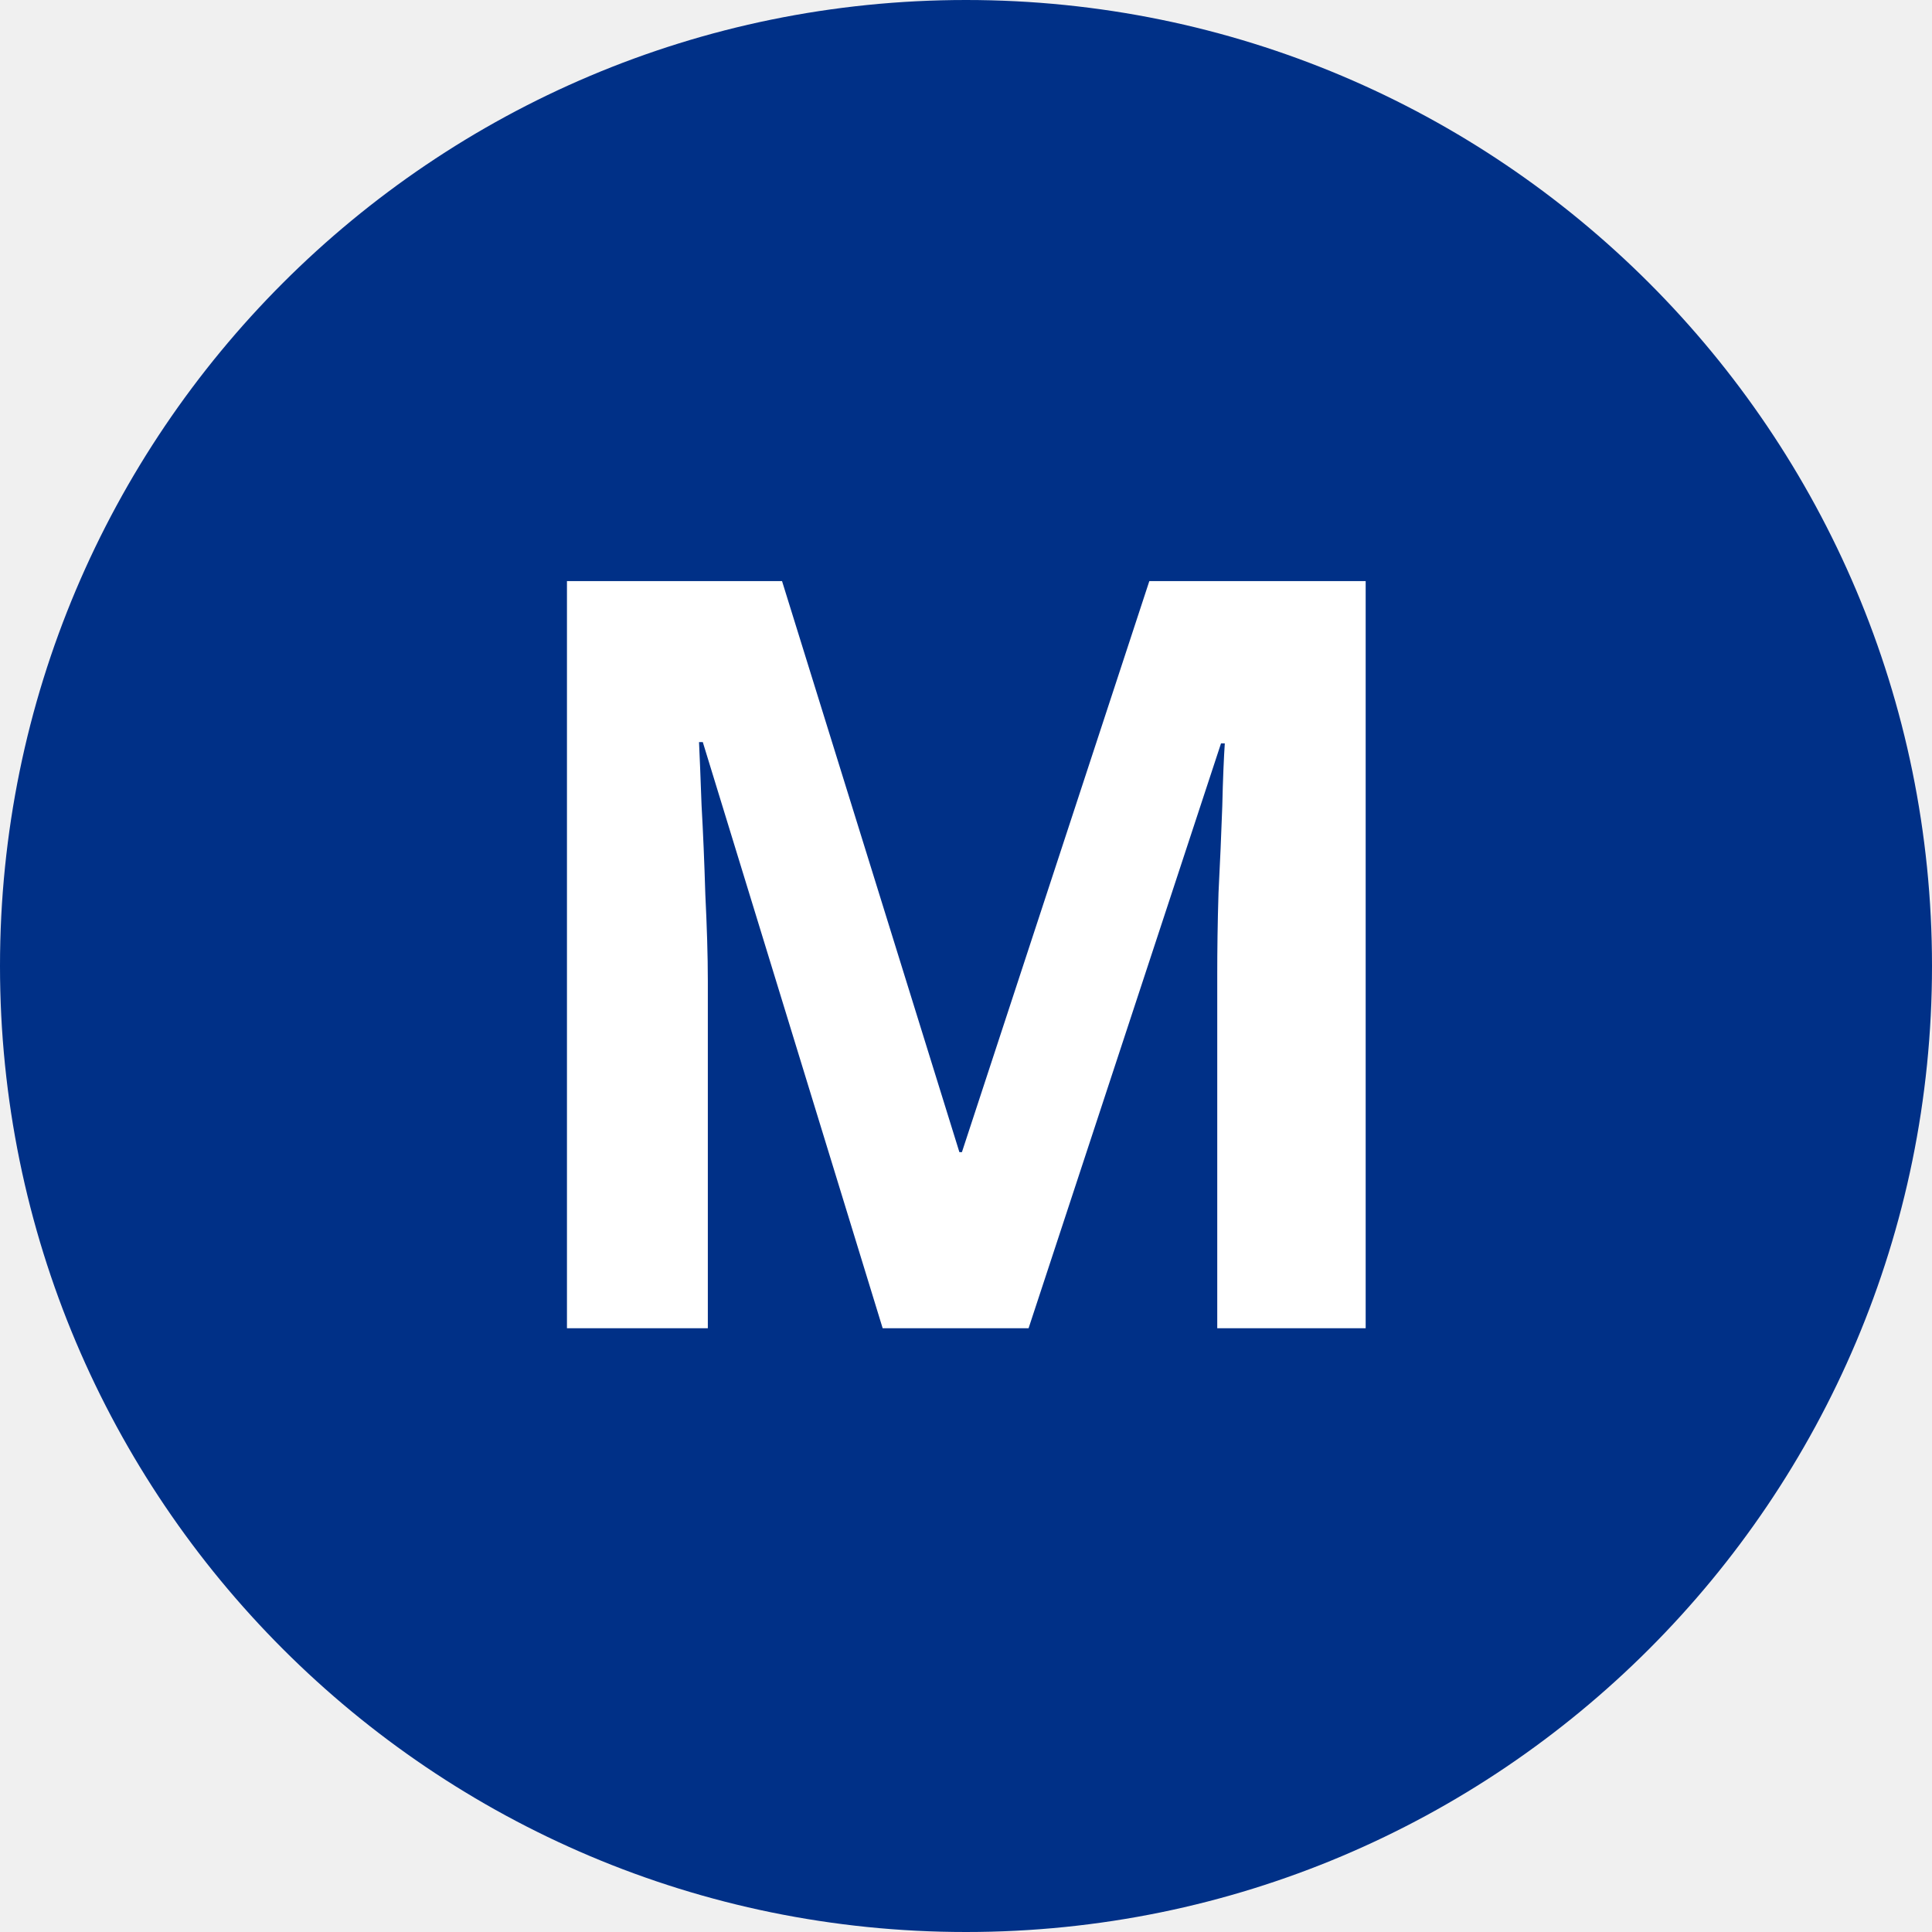
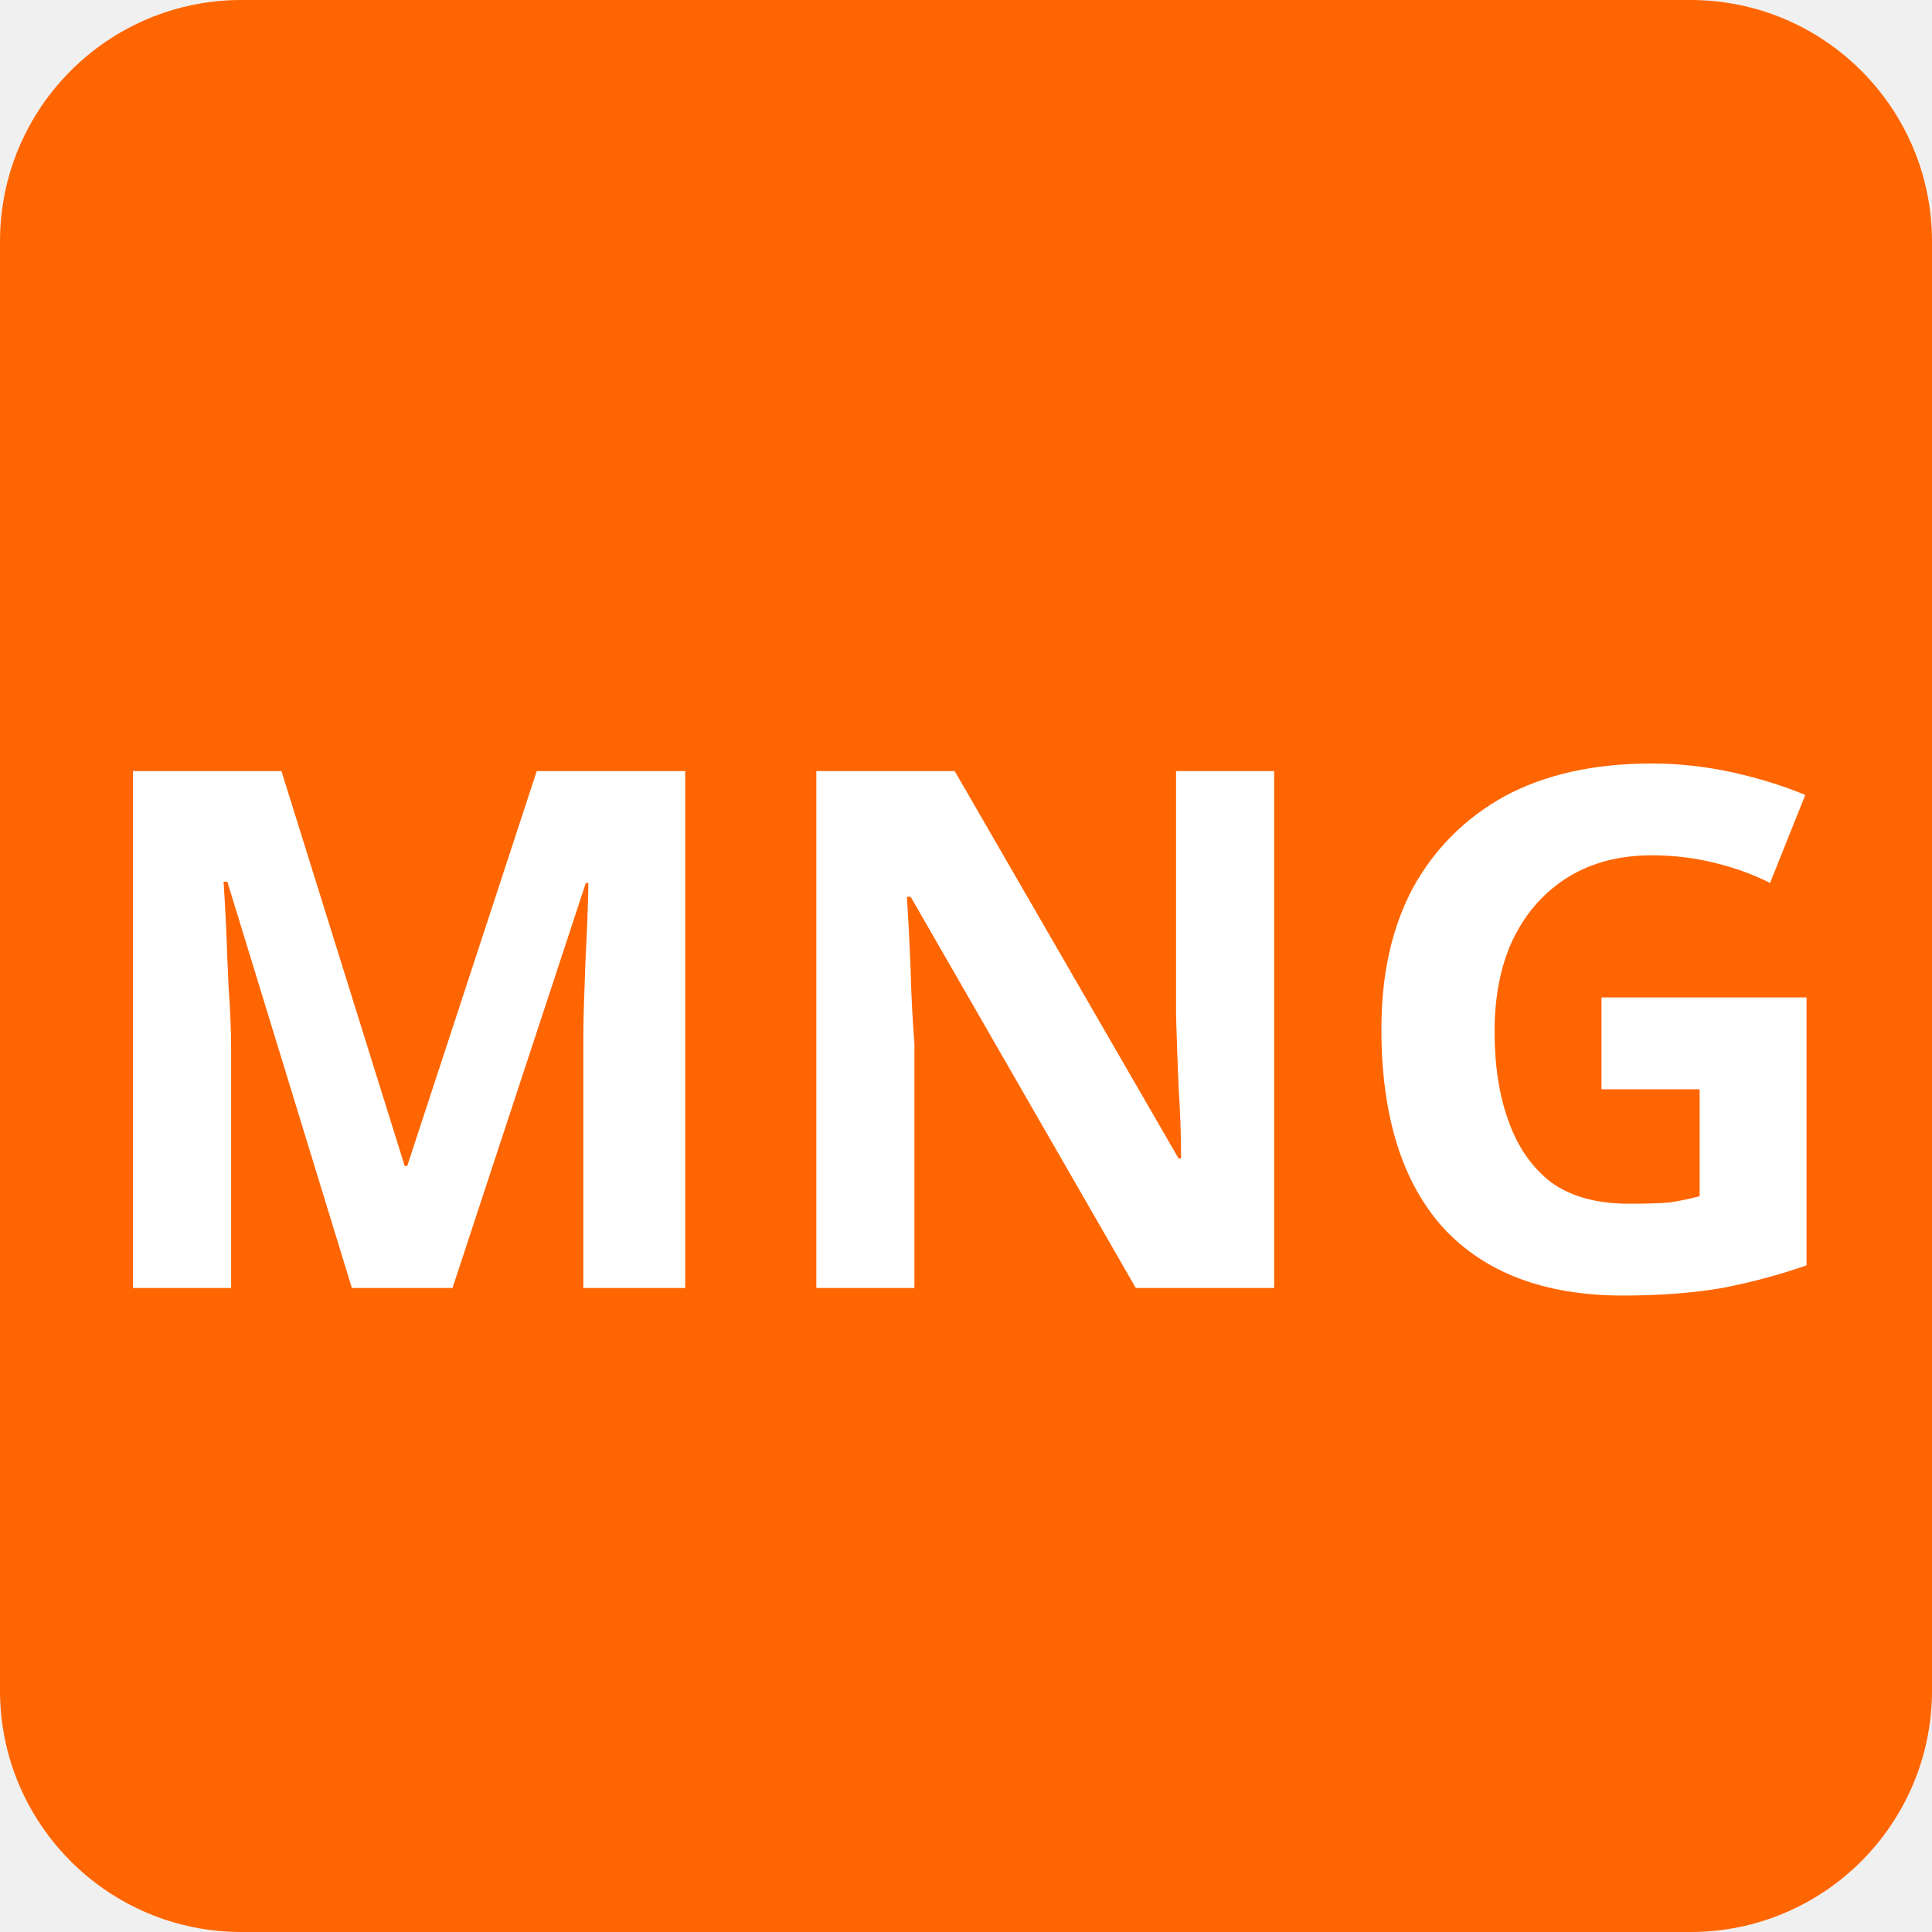
<svg xmlns="http://www.w3.org/2000/svg" viewBox="0 0 24 24">
-   <circle cx="12" cy="12" r="12" fill="#003087" />
-   <text x="12" y="16.5" text-anchor="middle" font-size="13" font-family="sans-serif" font-weight="bold" fill="white">M</text>
+   <rect width="24" height="24" rx="3" fill="#FF6500" />
+   <text x="12" y="16" text-anchor="middle" font-size="9" font-family="sans-serif" font-weight="bold" fill="white">MNG</text>
</svg>
